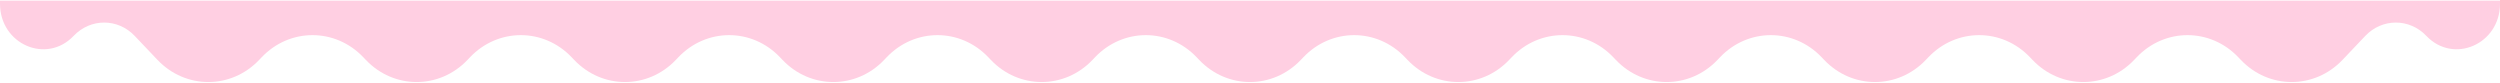
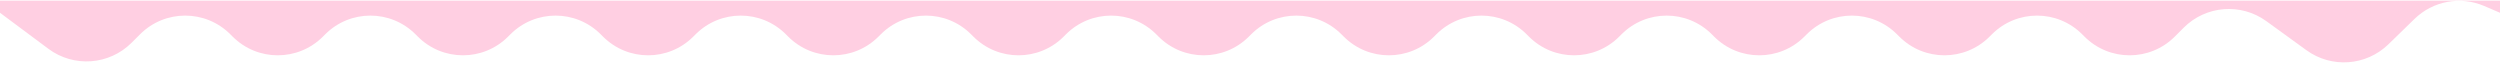
- <svg xmlns="http://www.w3.org/2000/svg" width="1920" height="63" viewBox="0 0 1920 63" fill="none">
-   <path d="M120.916 45.956L103.431 27.548C90.491 13.924 69.509 13.924 56.569 27.548C35.693 49.526 0 33.96 0 2.879V0.5H1920V2.879C1920 33.96 1884.31 49.526 1863.43 27.548C1850.49 13.924 1829.51 13.924 1816.57 27.548L1799.08 45.956C1777.5 68.681 1742.5 68.681 1720.92 45.956L1719.08 44.027C1697.5 21.302 1662.5 21.302 1640.92 44.027L1639.08 45.956C1617.5 68.681 1582.5 68.681 1560.92 45.956L1559.08 44.027C1537.5 21.302 1502.5 21.302 1480.92 44.027L1479.08 45.956C1457.5 68.681 1422.5 68.681 1400.92 45.956L1399.08 44.027C1377.5 21.302 1342.5 21.302 1320.92 44.027L1319.08 45.956C1297.5 68.681 1262.5 68.681 1240.92 45.956L1239.08 44.027C1217.5 21.302 1182.5 21.302 1160.92 44.027L1159.08 45.956C1137.5 68.681 1102.5 68.681 1080.92 45.956L1079.08 44.027C1057.5 21.302 1022.5 21.302 1000.92 44.027L999.084 45.956C977.498 68.681 942.502 68.681 920.916 45.956L919.084 44.027C897.498 21.302 862.502 21.302 840.916 44.027L839.084 45.956C817.498 68.681 782.502 68.681 760.916 45.956L759.084 44.027C737.498 21.302 702.502 21.302 680.916 44.027L679.084 45.956C657.498 68.681 622.502 68.681 600.916 45.956L599.084 44.027C577.498 21.302 542.502 21.302 520.916 44.027L519.084 45.956C497.498 68.681 462.502 68.681 440.916 45.956L439.084 44.027C417.498 21.302 382.502 21.302 360.916 44.027L359.084 45.956C337.498 68.681 302.502 68.681 280.916 45.956L279.084 44.027C257.498 21.302 222.502 21.302 200.916 44.027L199.084 45.956C177.498 68.681 142.502 68.681 120.916 45.956Z" fill="#FFCFE2" />
+ <svg xmlns="http://www.w3.org/2000/svg" width="1958" height="49" viewBox="0 0 1958 49" fill="none">
+   <path d="M1958 10L1945.65 4.698C1927.09 -3.27 1905.55 0.715 1891.07 14.798L1870.61 34.69C1853.19 51.633 1826.1 53.593 1806.42 39.334L1774.97 16.546C1755.08 2.137 1727.66 4.308 1710.29 21.669L1703.27 28.686C1683.74 48.194 1652.11 48.194 1632.58 28.686L1630.75 26.852C1611.23 7.344 1579.59 7.344 1560.07 26.852L1558.23 28.686C1538.71 48.194 1507.07 48.194 1487.55 28.686L1485.71 26.852C1466.19 7.344 1434.55 7.344 1415.03 26.852L1413.19 28.686C1393.67 48.194 1362.03 48.194 1342.51 28.686L1340.68 26.852C1321.15 7.344 1289.52 7.344 1269.99 26.852L1268.16 28.686C1248.63 48.194 1217 48.194 1197.47 28.686L1195.64 26.852C1176.11 7.344 1144.48 7.344 1124.96 26.852L1123.12 28.686C1103.6 48.194 1071.96 48.194 1052.44 28.686L1050.6 26.852C1031.08 7.344 999.441 7.344 979.918 26.852L978.083 28.686C958.56 48.194 926.923 48.194 907.4 28.686L905.564 26.852C886.041 7.344 854.404 7.344 834.881 26.852L833.046 28.686C813.522 48.194 781.885 48.194 762.362 28.686L760.527 26.852C741.004 7.344 709.367 7.344 689.844 26.852L688.009 28.686C668.485 48.194 636.849 48.194 617.325 28.686L615.49 26.852C595.967 7.344 564.33 7.344 544.807 26.852L542.971 28.686C523.448 48.194 491.811 48.194 472.288 28.686L470.453 26.852C450.93 7.344 419.293 7.344 399.77 26.852L397.934 28.686C378.411 48.194 346.774 48.194 327.251 28.686L325.416 26.852C305.893 7.344 274.256 7.344 254.733 26.852L252.897 28.686C233.374 48.194 201.737 48.194 182.214 28.686L180.379 26.852C160.856 7.344 129.219 7.344 109.696 26.852L103.477 33.066C103.463 33.08 103.448 33.095 103.434 33.109L103.076 33.467C85.526 51.003 57.771 53.018 37.872 38.201L0 10L0 0.5H1958V10Z" fill="#FFCFE2" />
</svg>
